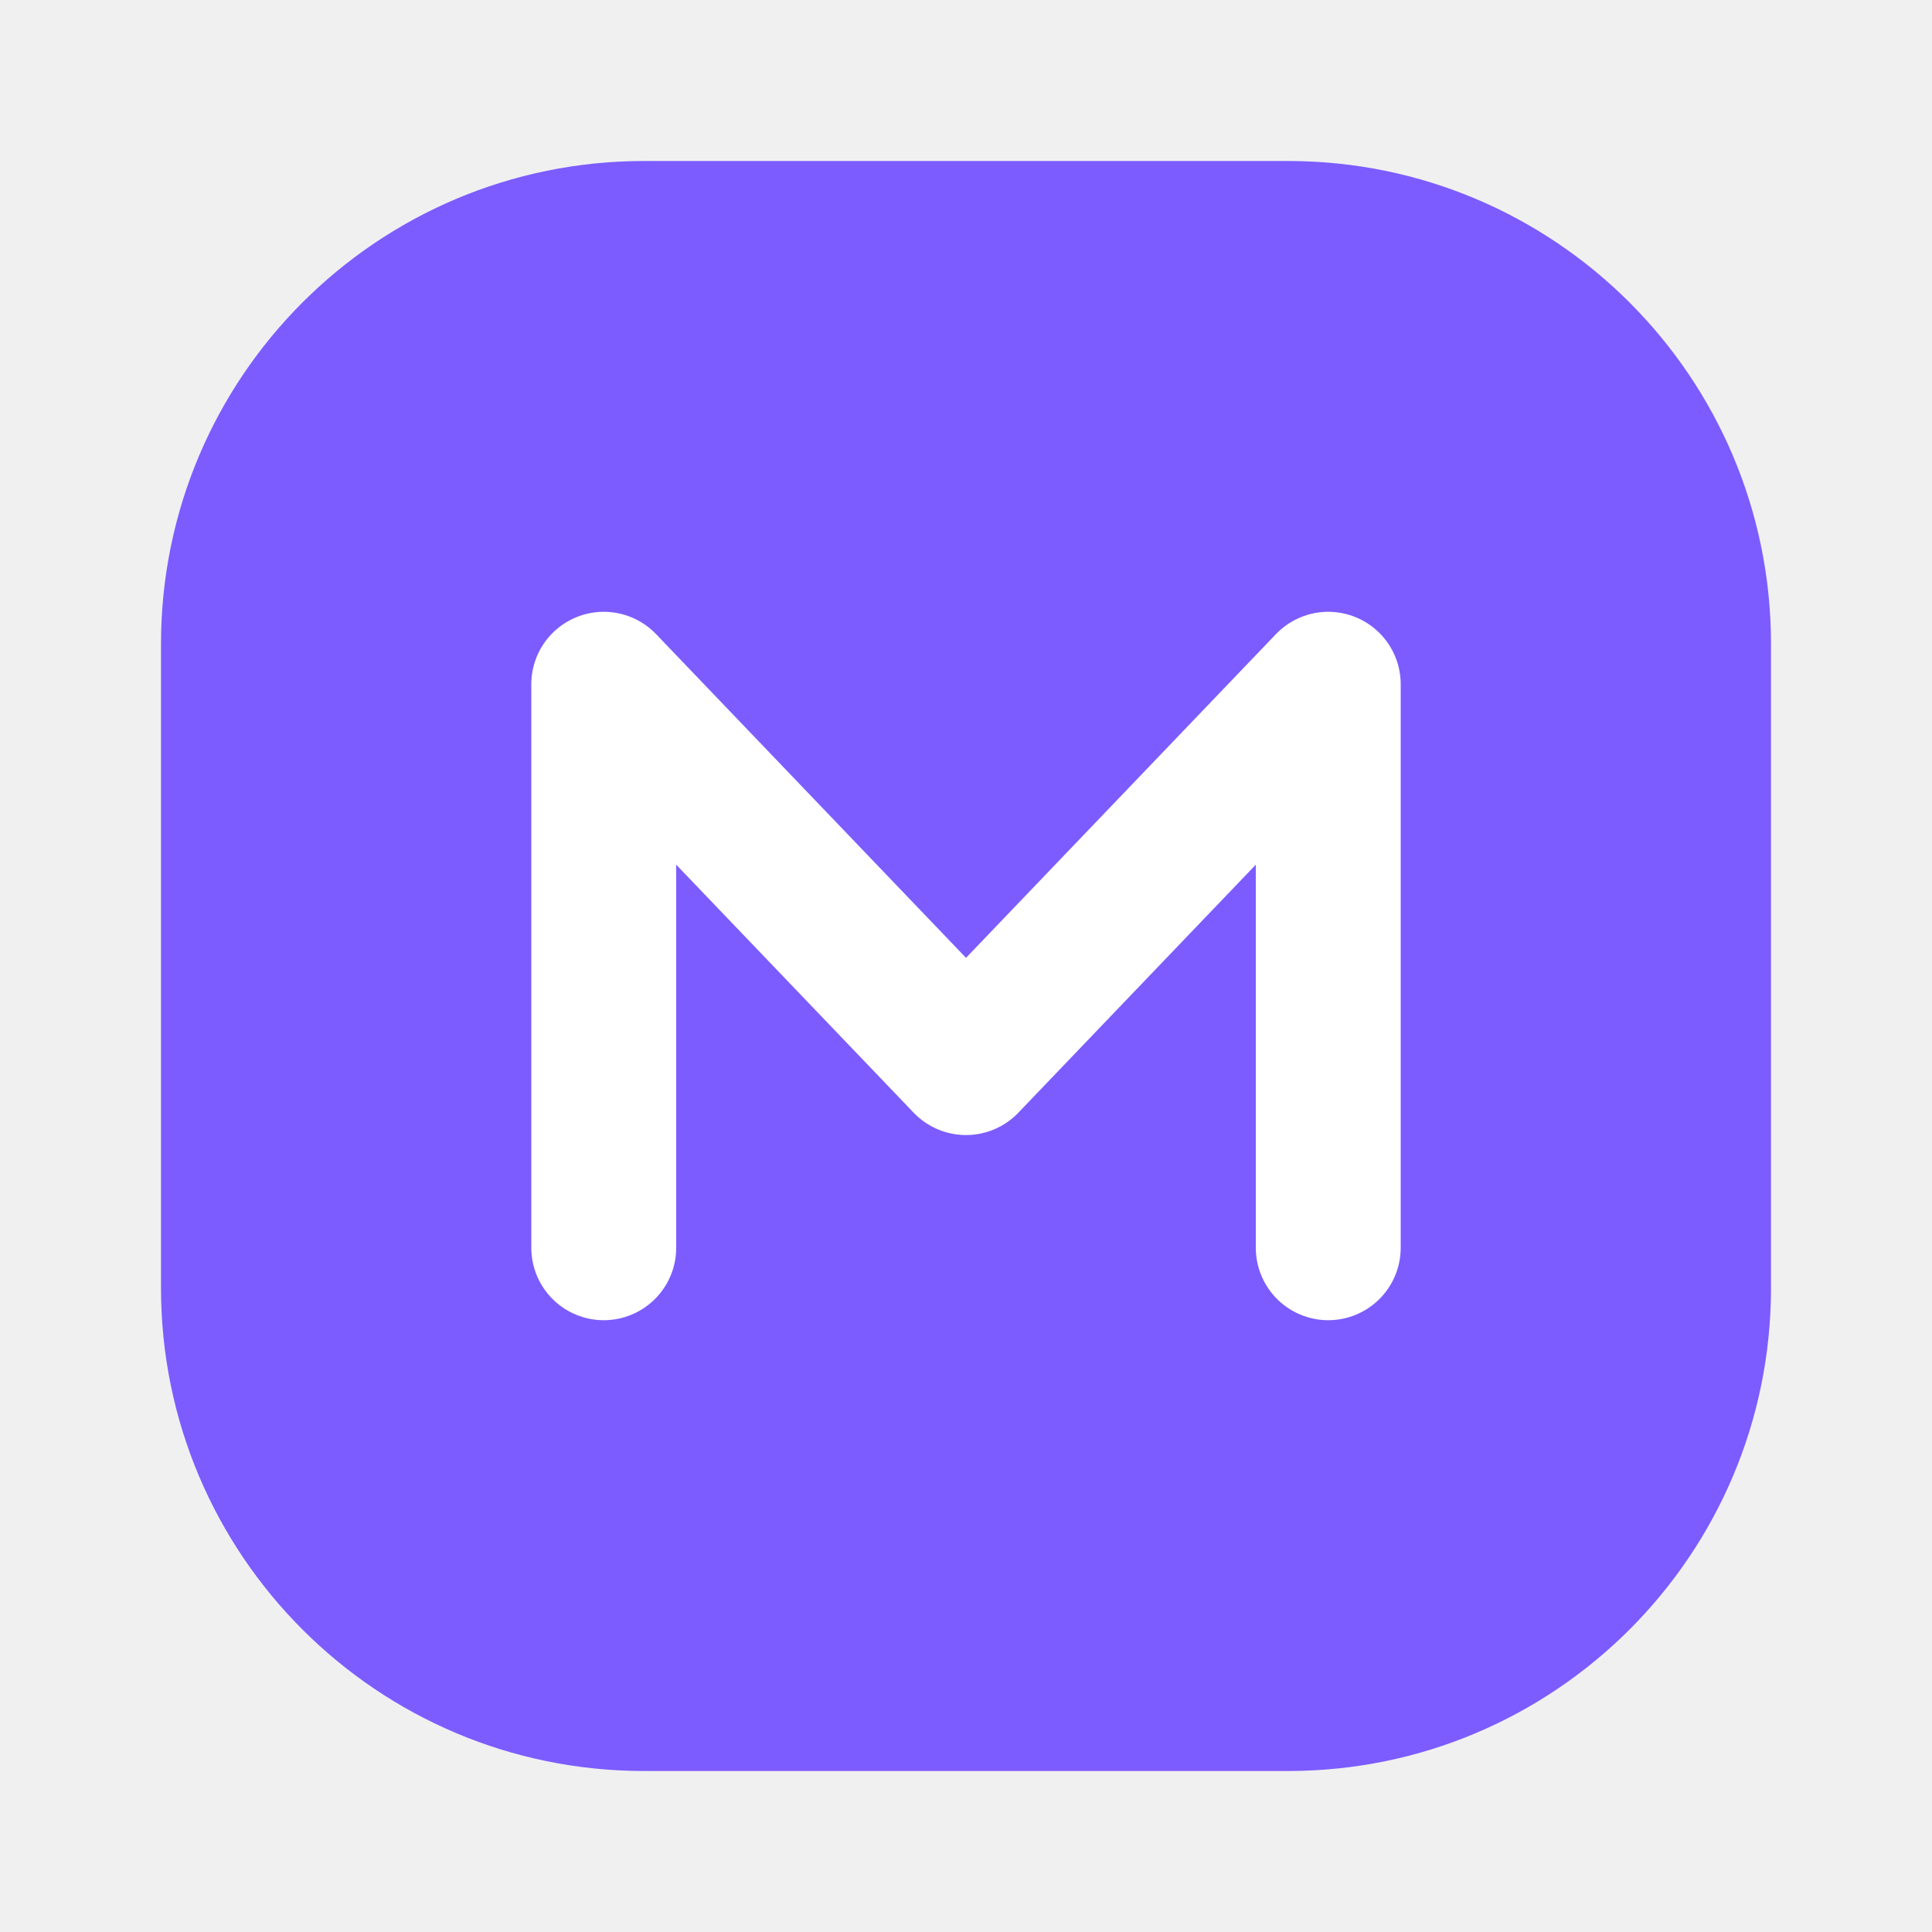
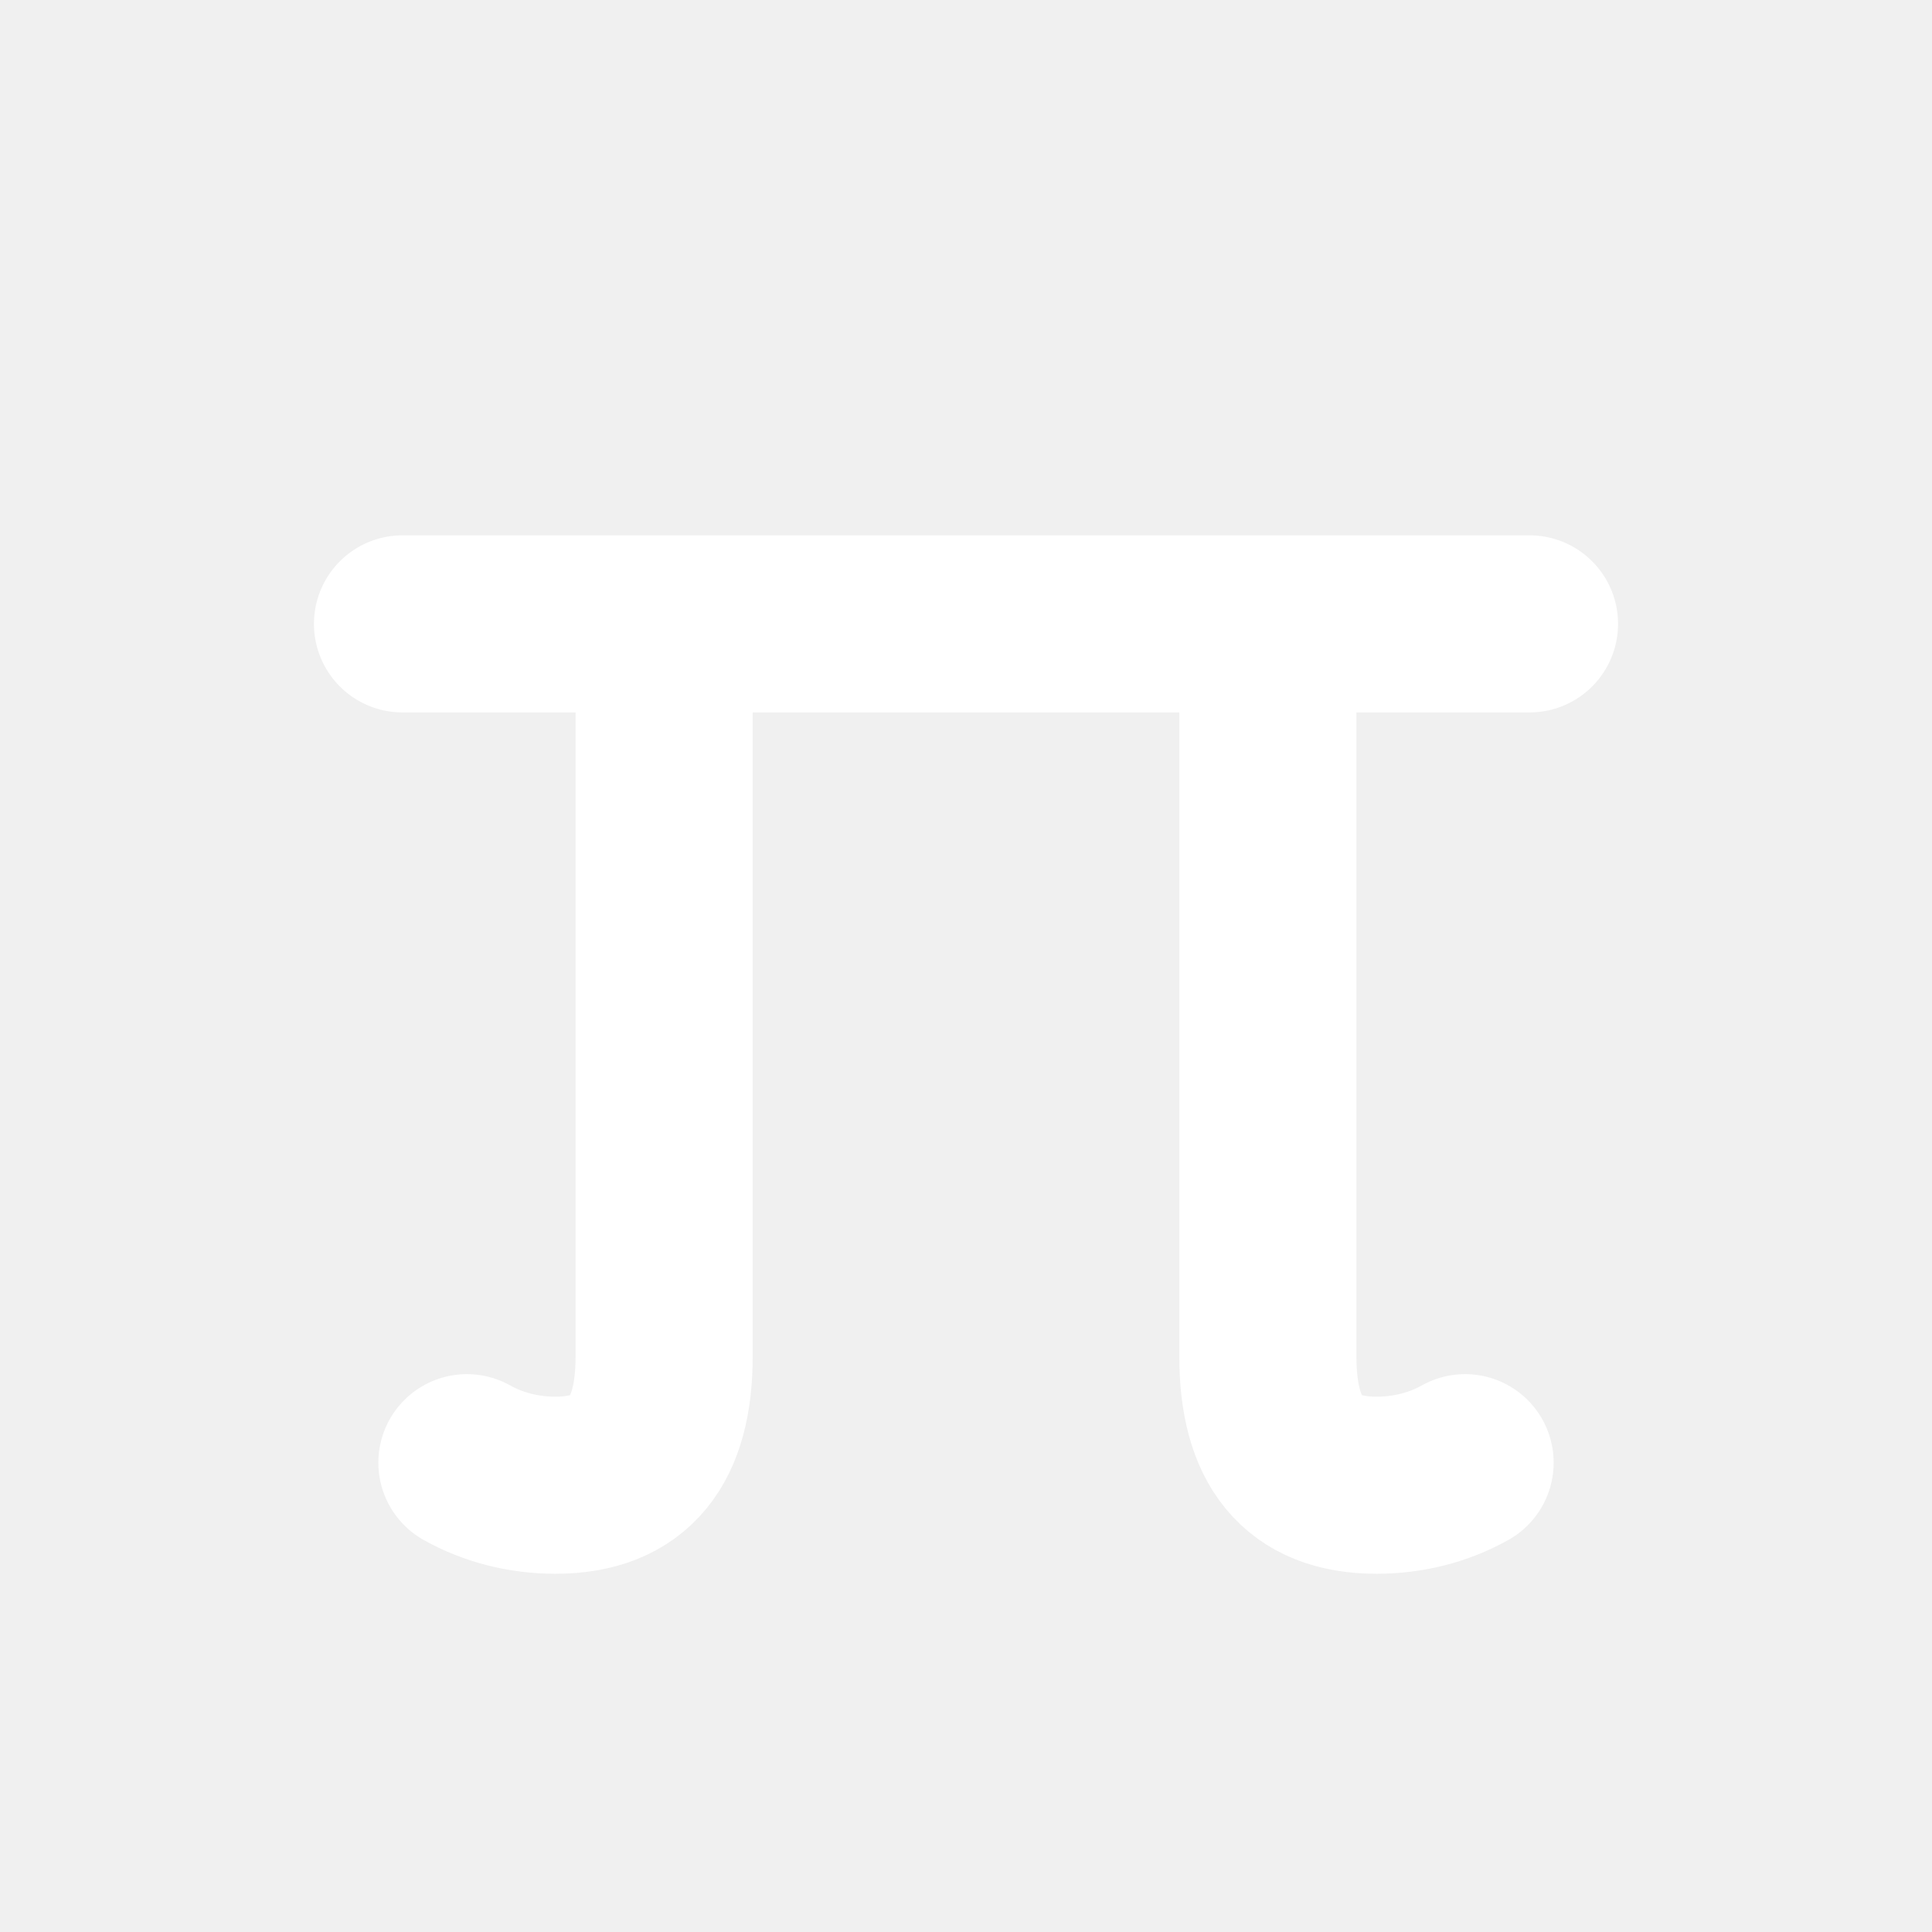
<svg xmlns="http://www.w3.org/2000/svg" viewBox="0 0 24 24" fill="none">
-   <rect x="2" y="2" width="20" height="20" rx="6" fill="#7C5CFF" />
-   <path d="M7.5 15.5V8.5L12 13.2L16.5 8.5V15.5" stroke="white" stroke-width="1.8" stroke-linecap="round" stroke-linejoin="round" />
+   <path d="M5 7.75h14M8.25 7.75v9.1c0 1.05-.42 1.6-1.35 1.6-.4 0-.78-.1-1.1-.28M15.75 7.75v9.1c0 1.05.42 1.6 1.35 1.6.4 0 .78-.1 1.1-.28" stroke="#ffffff" stroke-width="2.2" stroke-linecap="round" stroke-linejoin="round" />
</svg>
